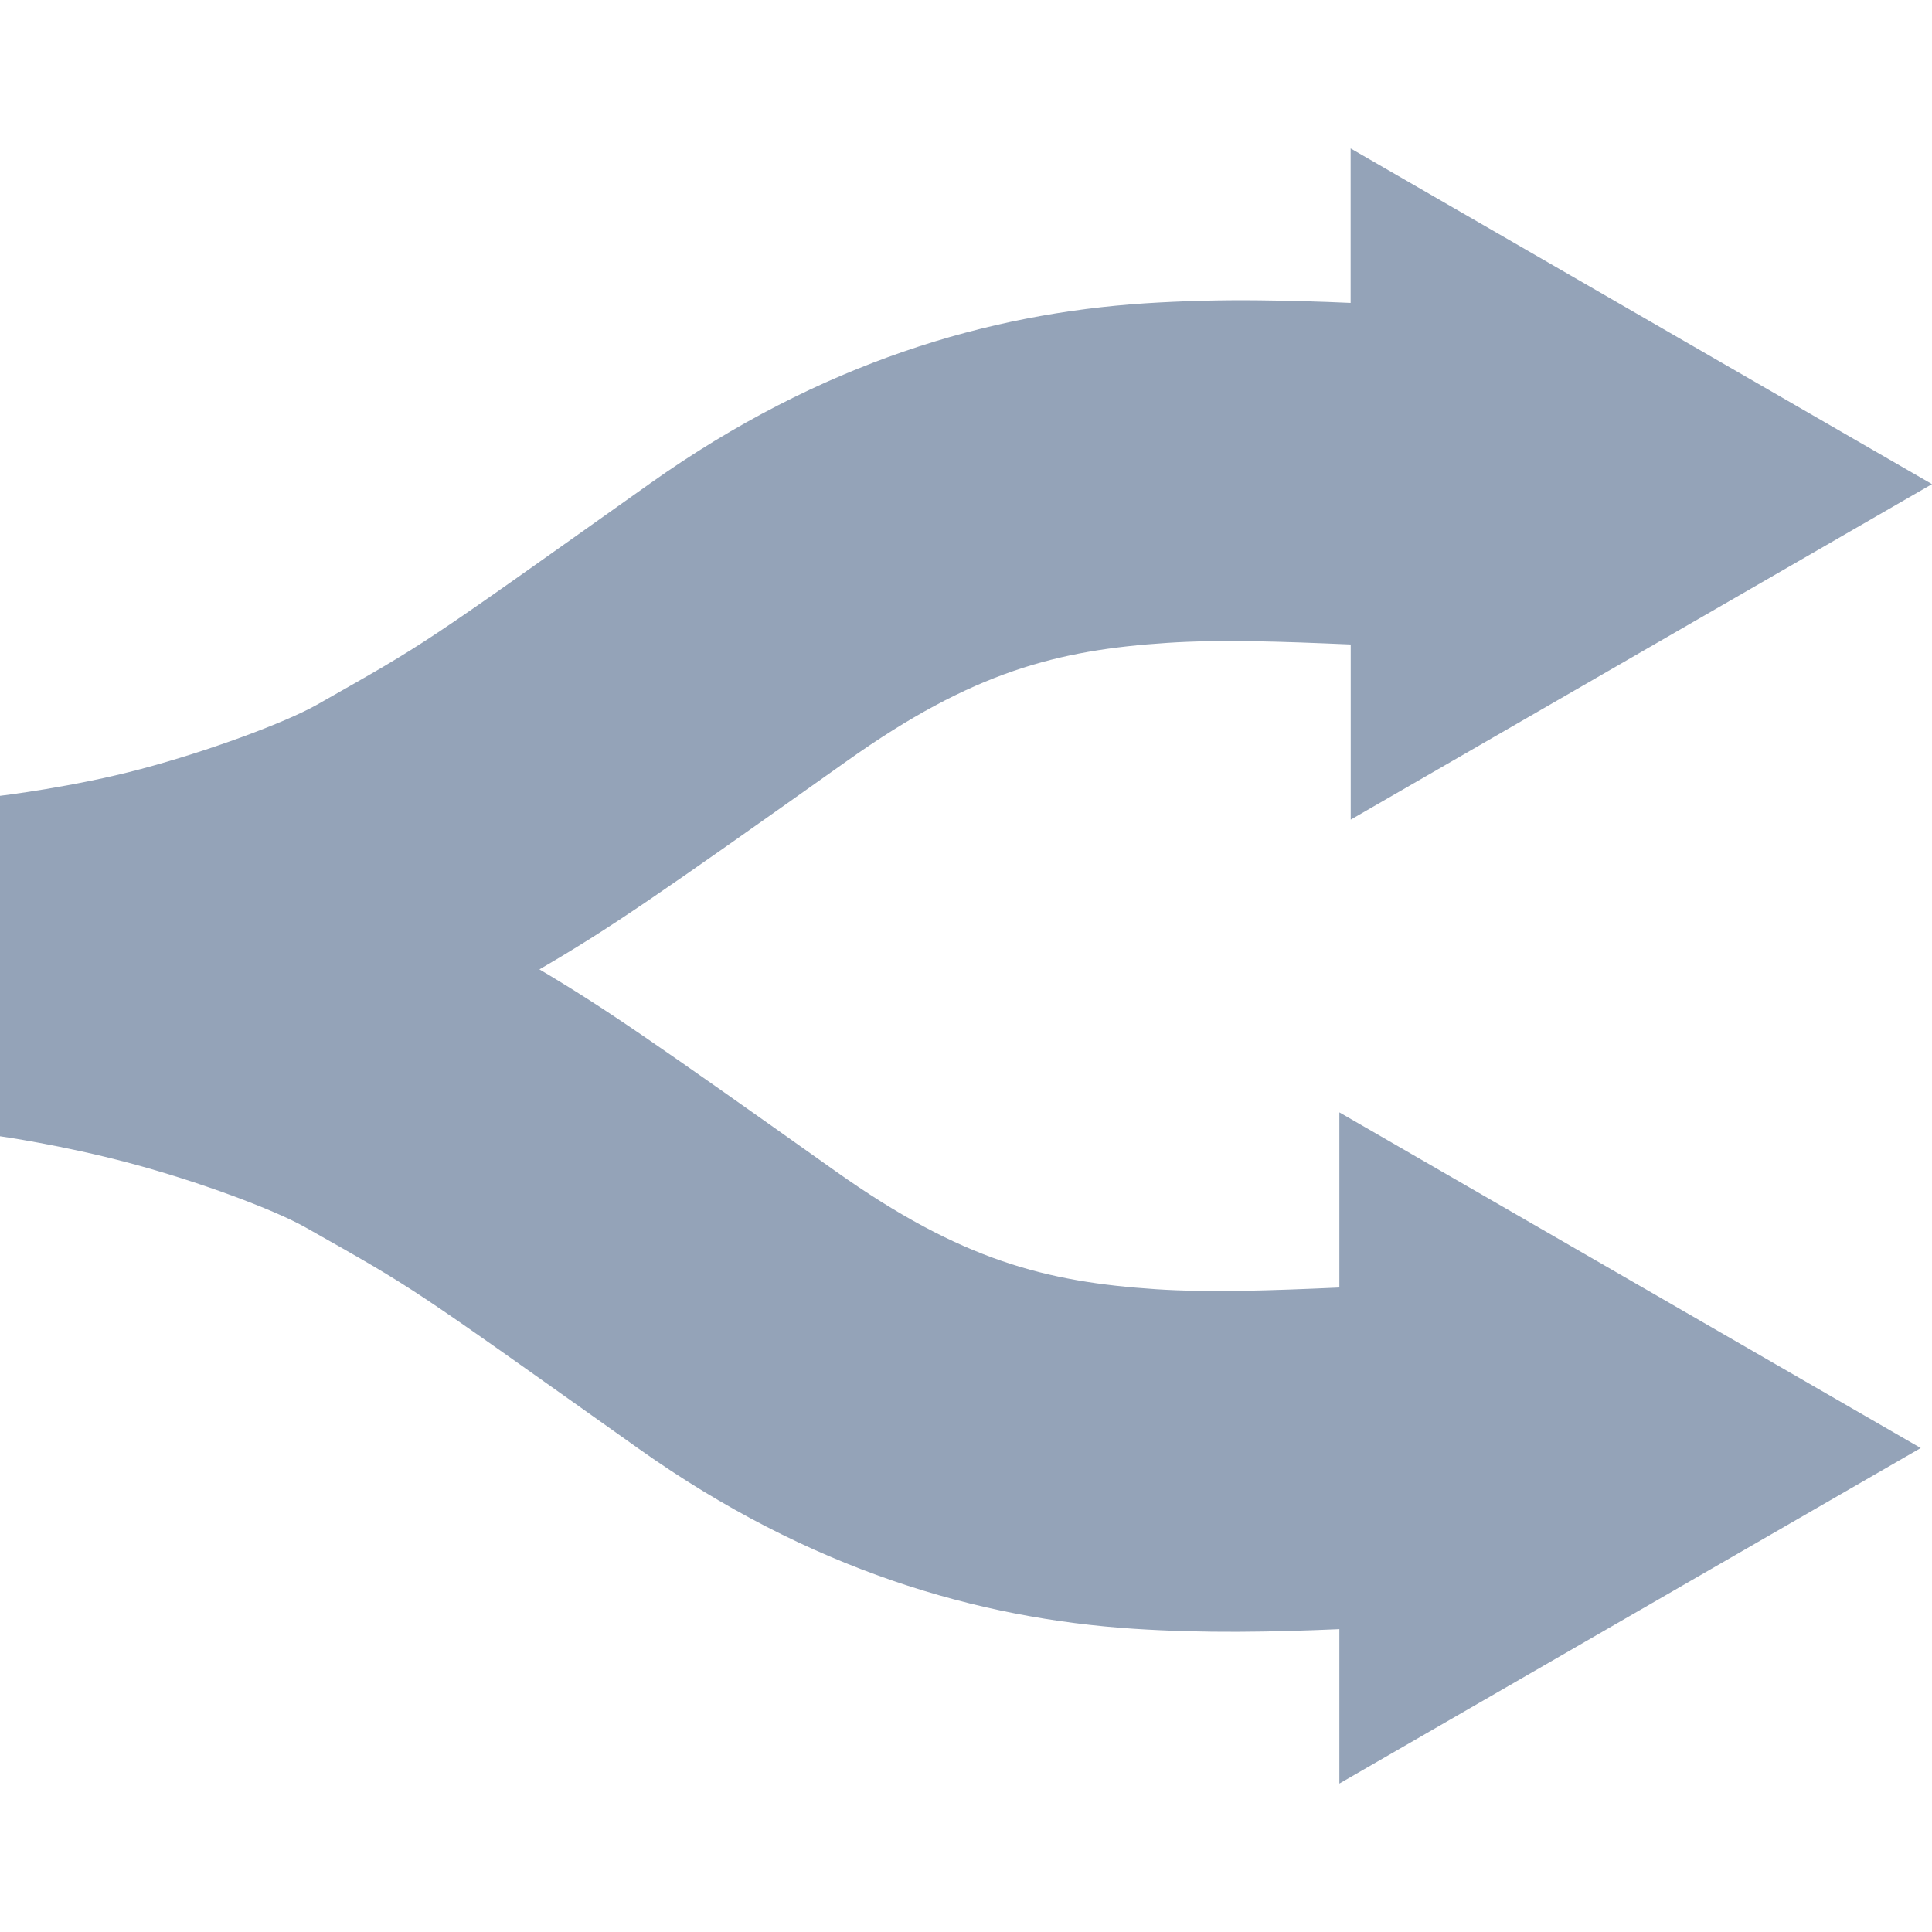
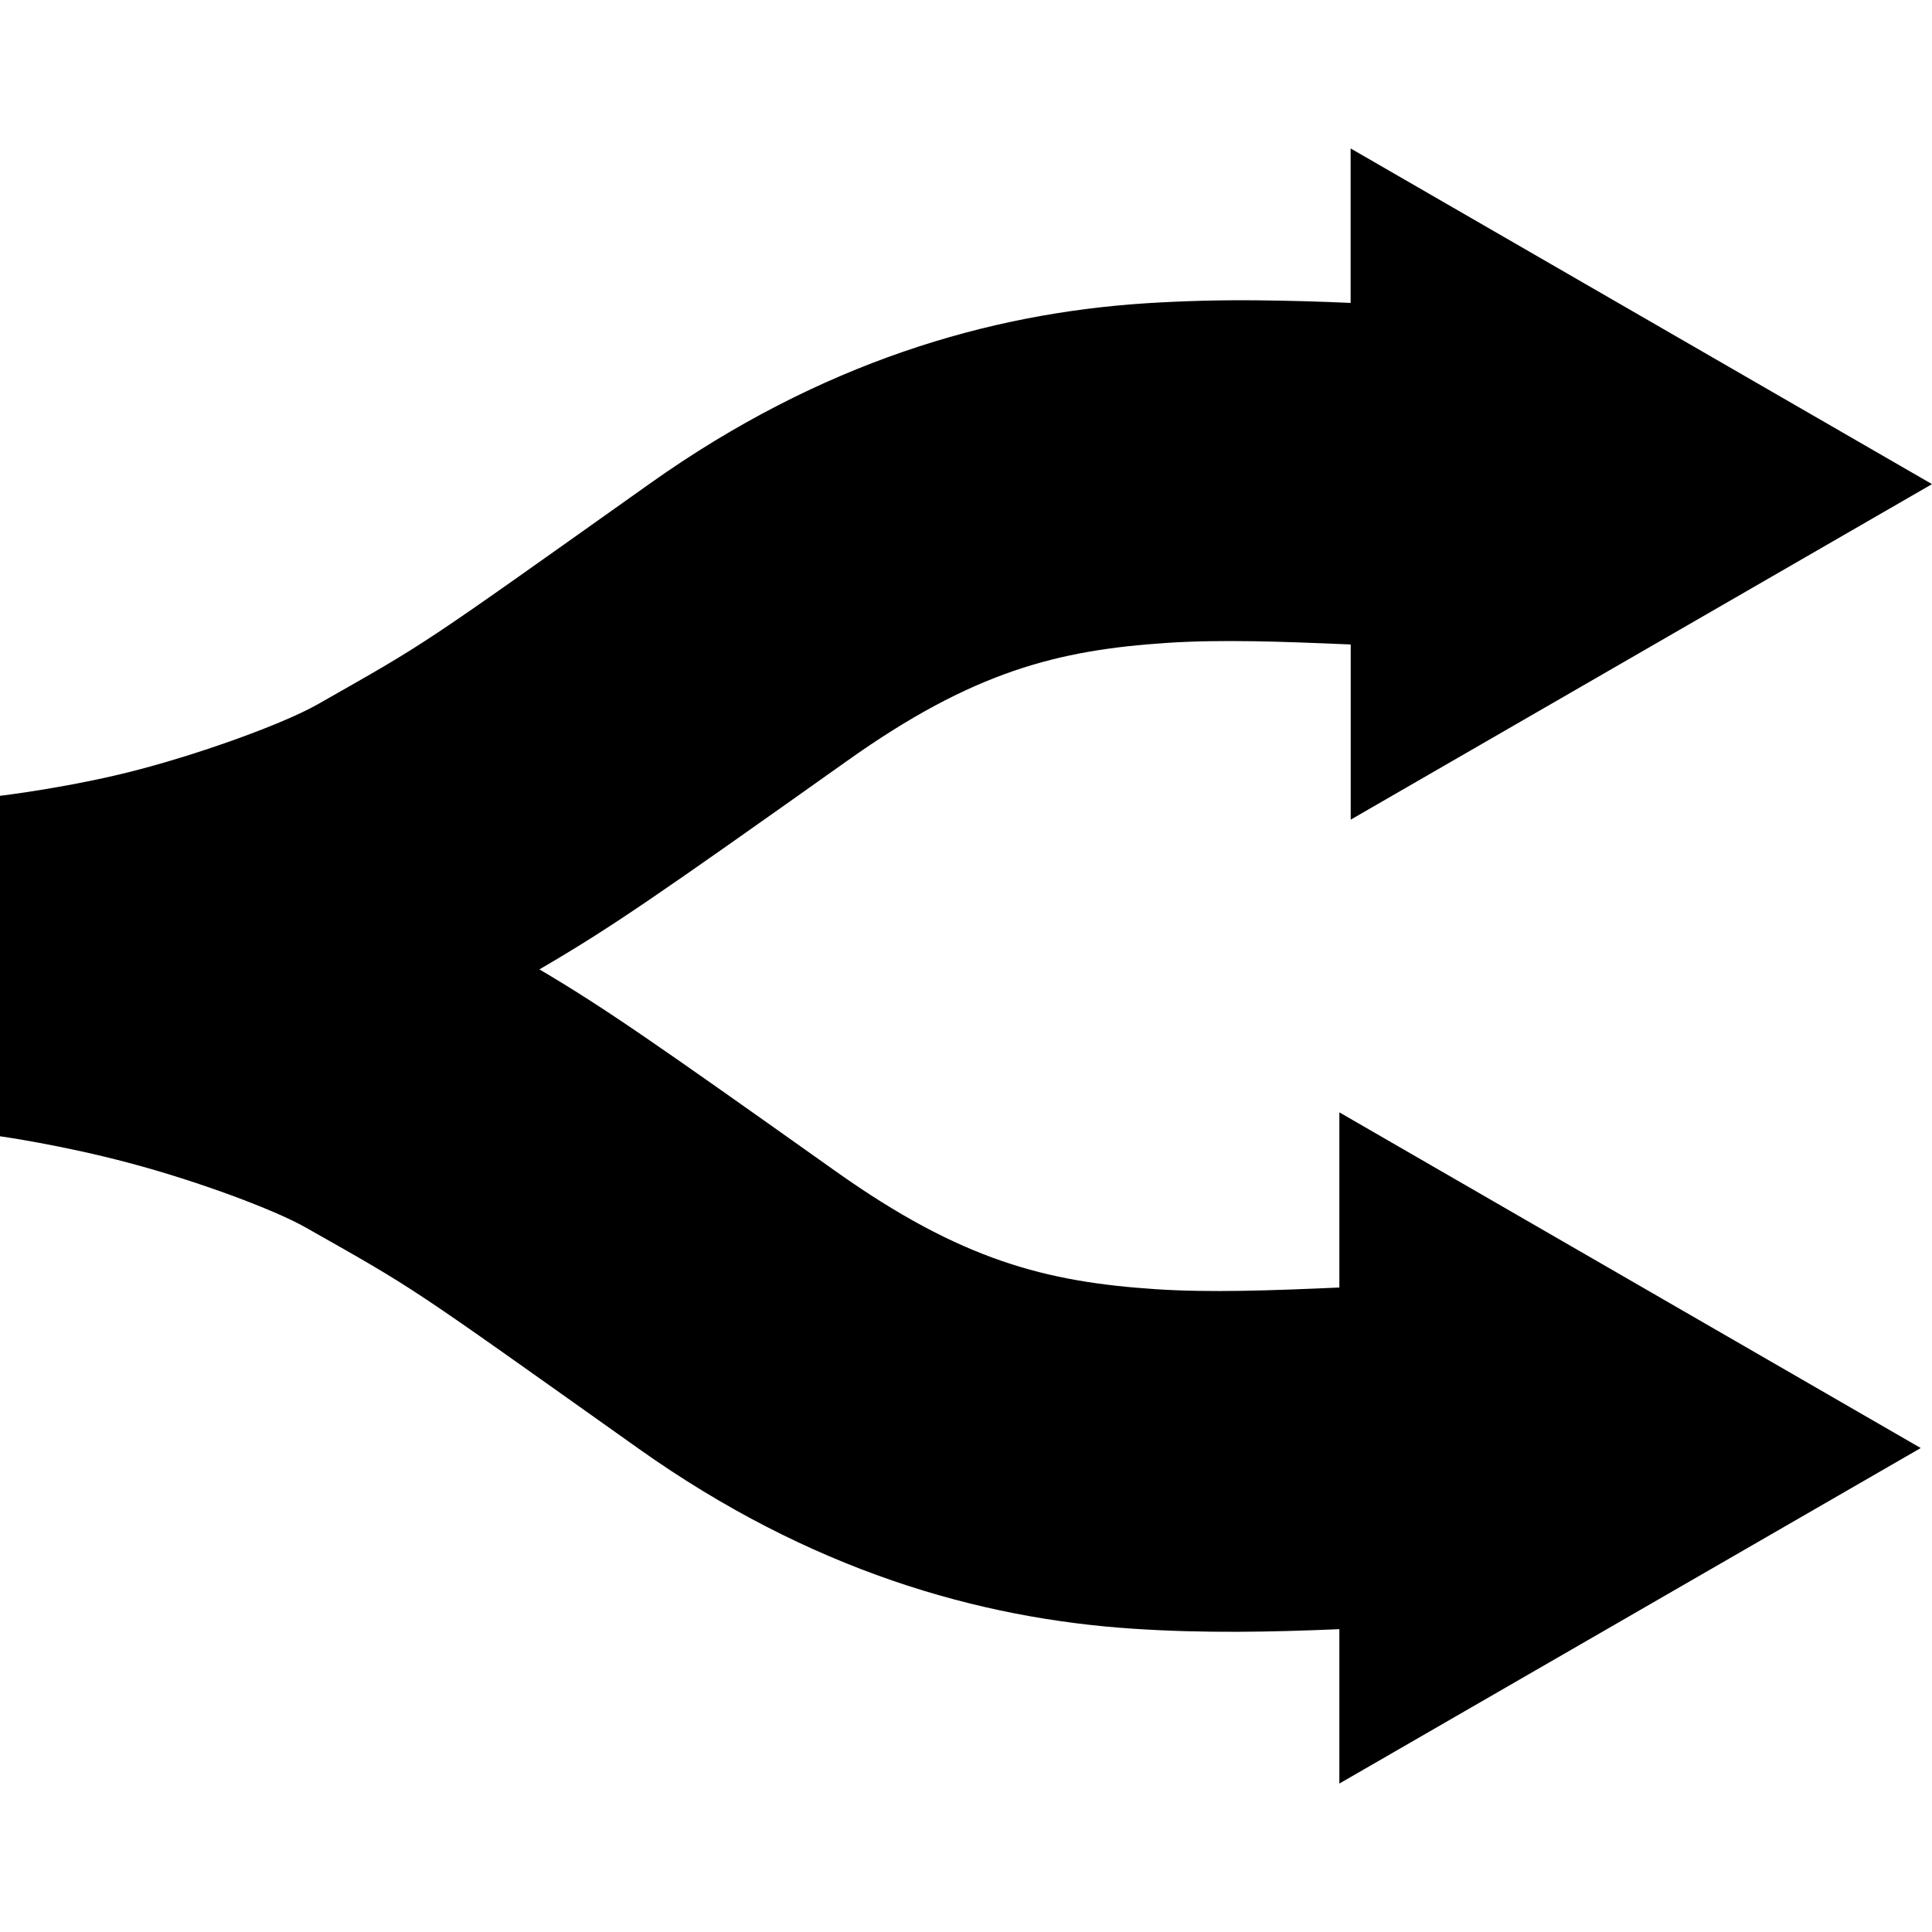
- <svg xmlns="http://www.w3.org/2000/svg" fill="#94A3B8" role="img" viewBox="0 0 24 24">
+ <svg xmlns="http://www.w3.org/2000/svg" role="img" viewBox="0 0 24 24">
  <path d="M16.778 1.844v1.919q-.569-.026-1.138-.032-.708-.008-1.415.037c-1.93.126-4.023.728-6.149 2.237-2.911 2.066-2.731 1.95-4.14 2.75-.396.223-1.342.574-2.185.798-.841.225-1.753.333-1.751.333v4.229s.768.108 1.61.333c.842.224 1.789.575 2.185.799 1.41.798 1.228.683 4.14 2.75 2.126 1.509 4.22 2.11 6.148 2.236.88.058 1.716.041 2.555.005v1.918l7.222-4.168-7.222-4.17v2.176c-.86.038-1.611.065-2.278.021-1.364-.09-2.417-.357-3.979-1.465-2.244-1.593-2.866-2.027-3.68-2.508.889-.518 1.449-.906 3.822-2.59 1.56-1.109 2.614-1.377 3.978-1.466.667-.044 1.418-.017 2.278.02v2.176L24 6.014Z" />
</svg>
